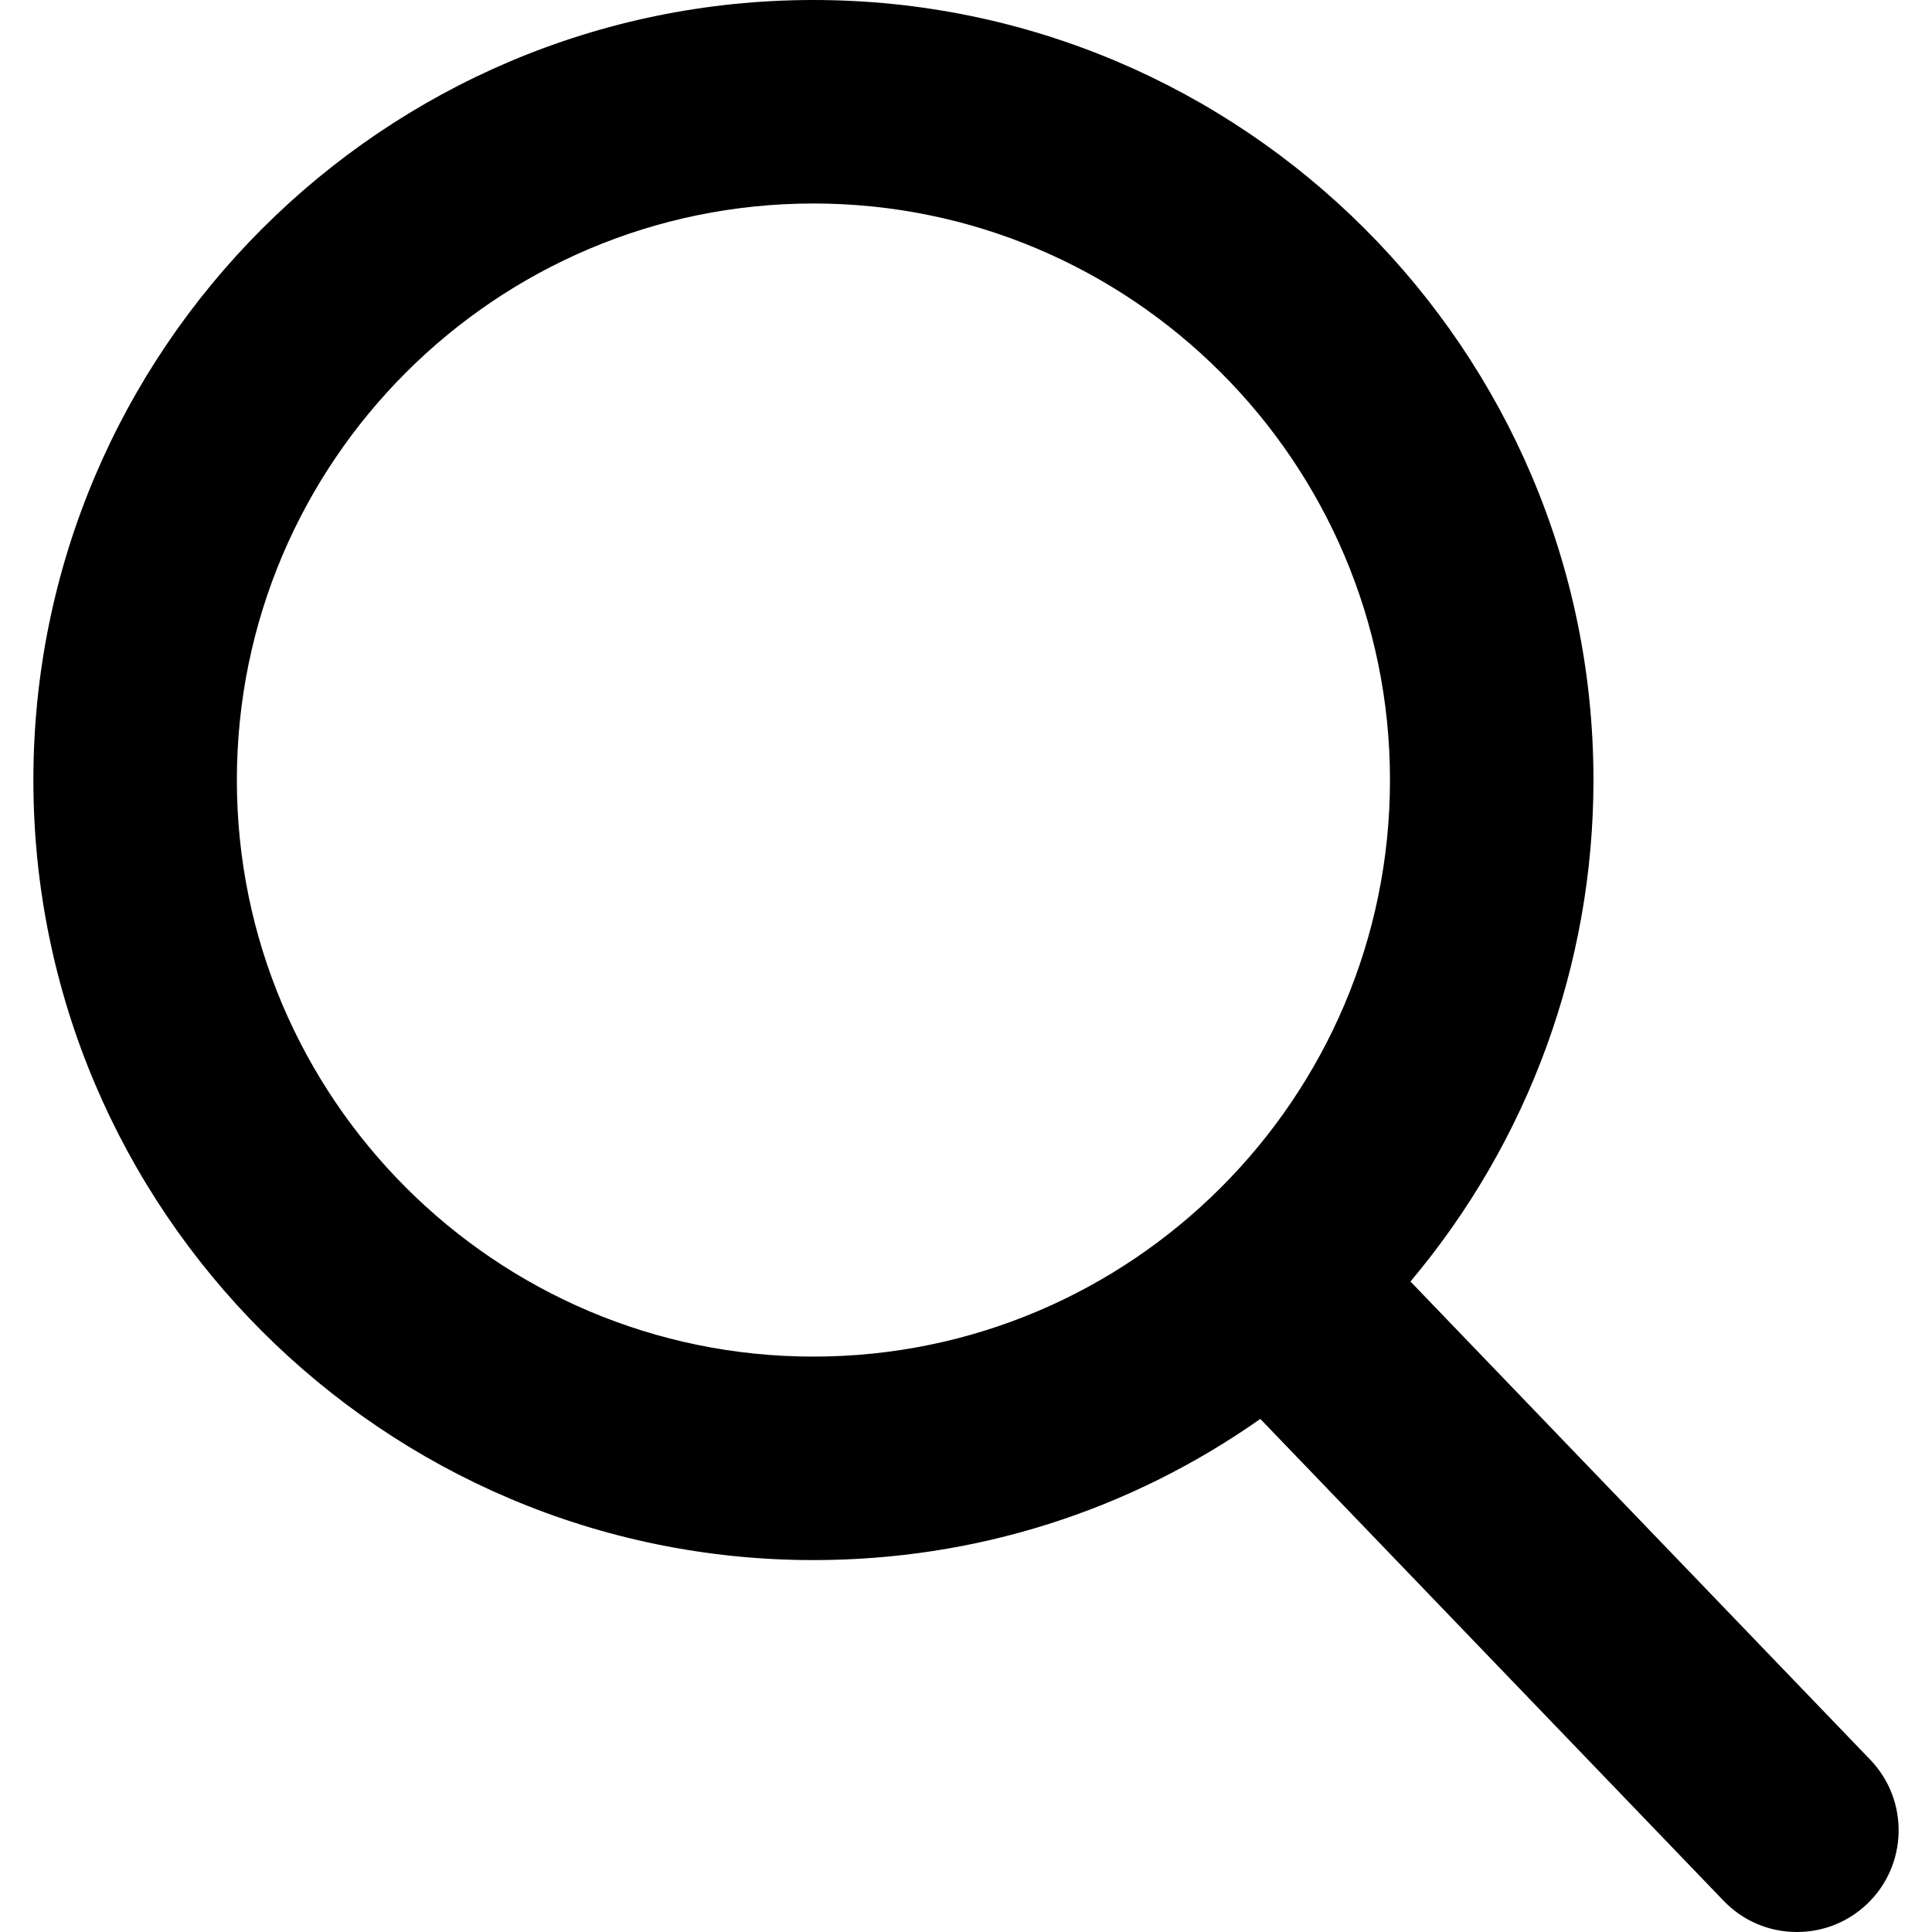
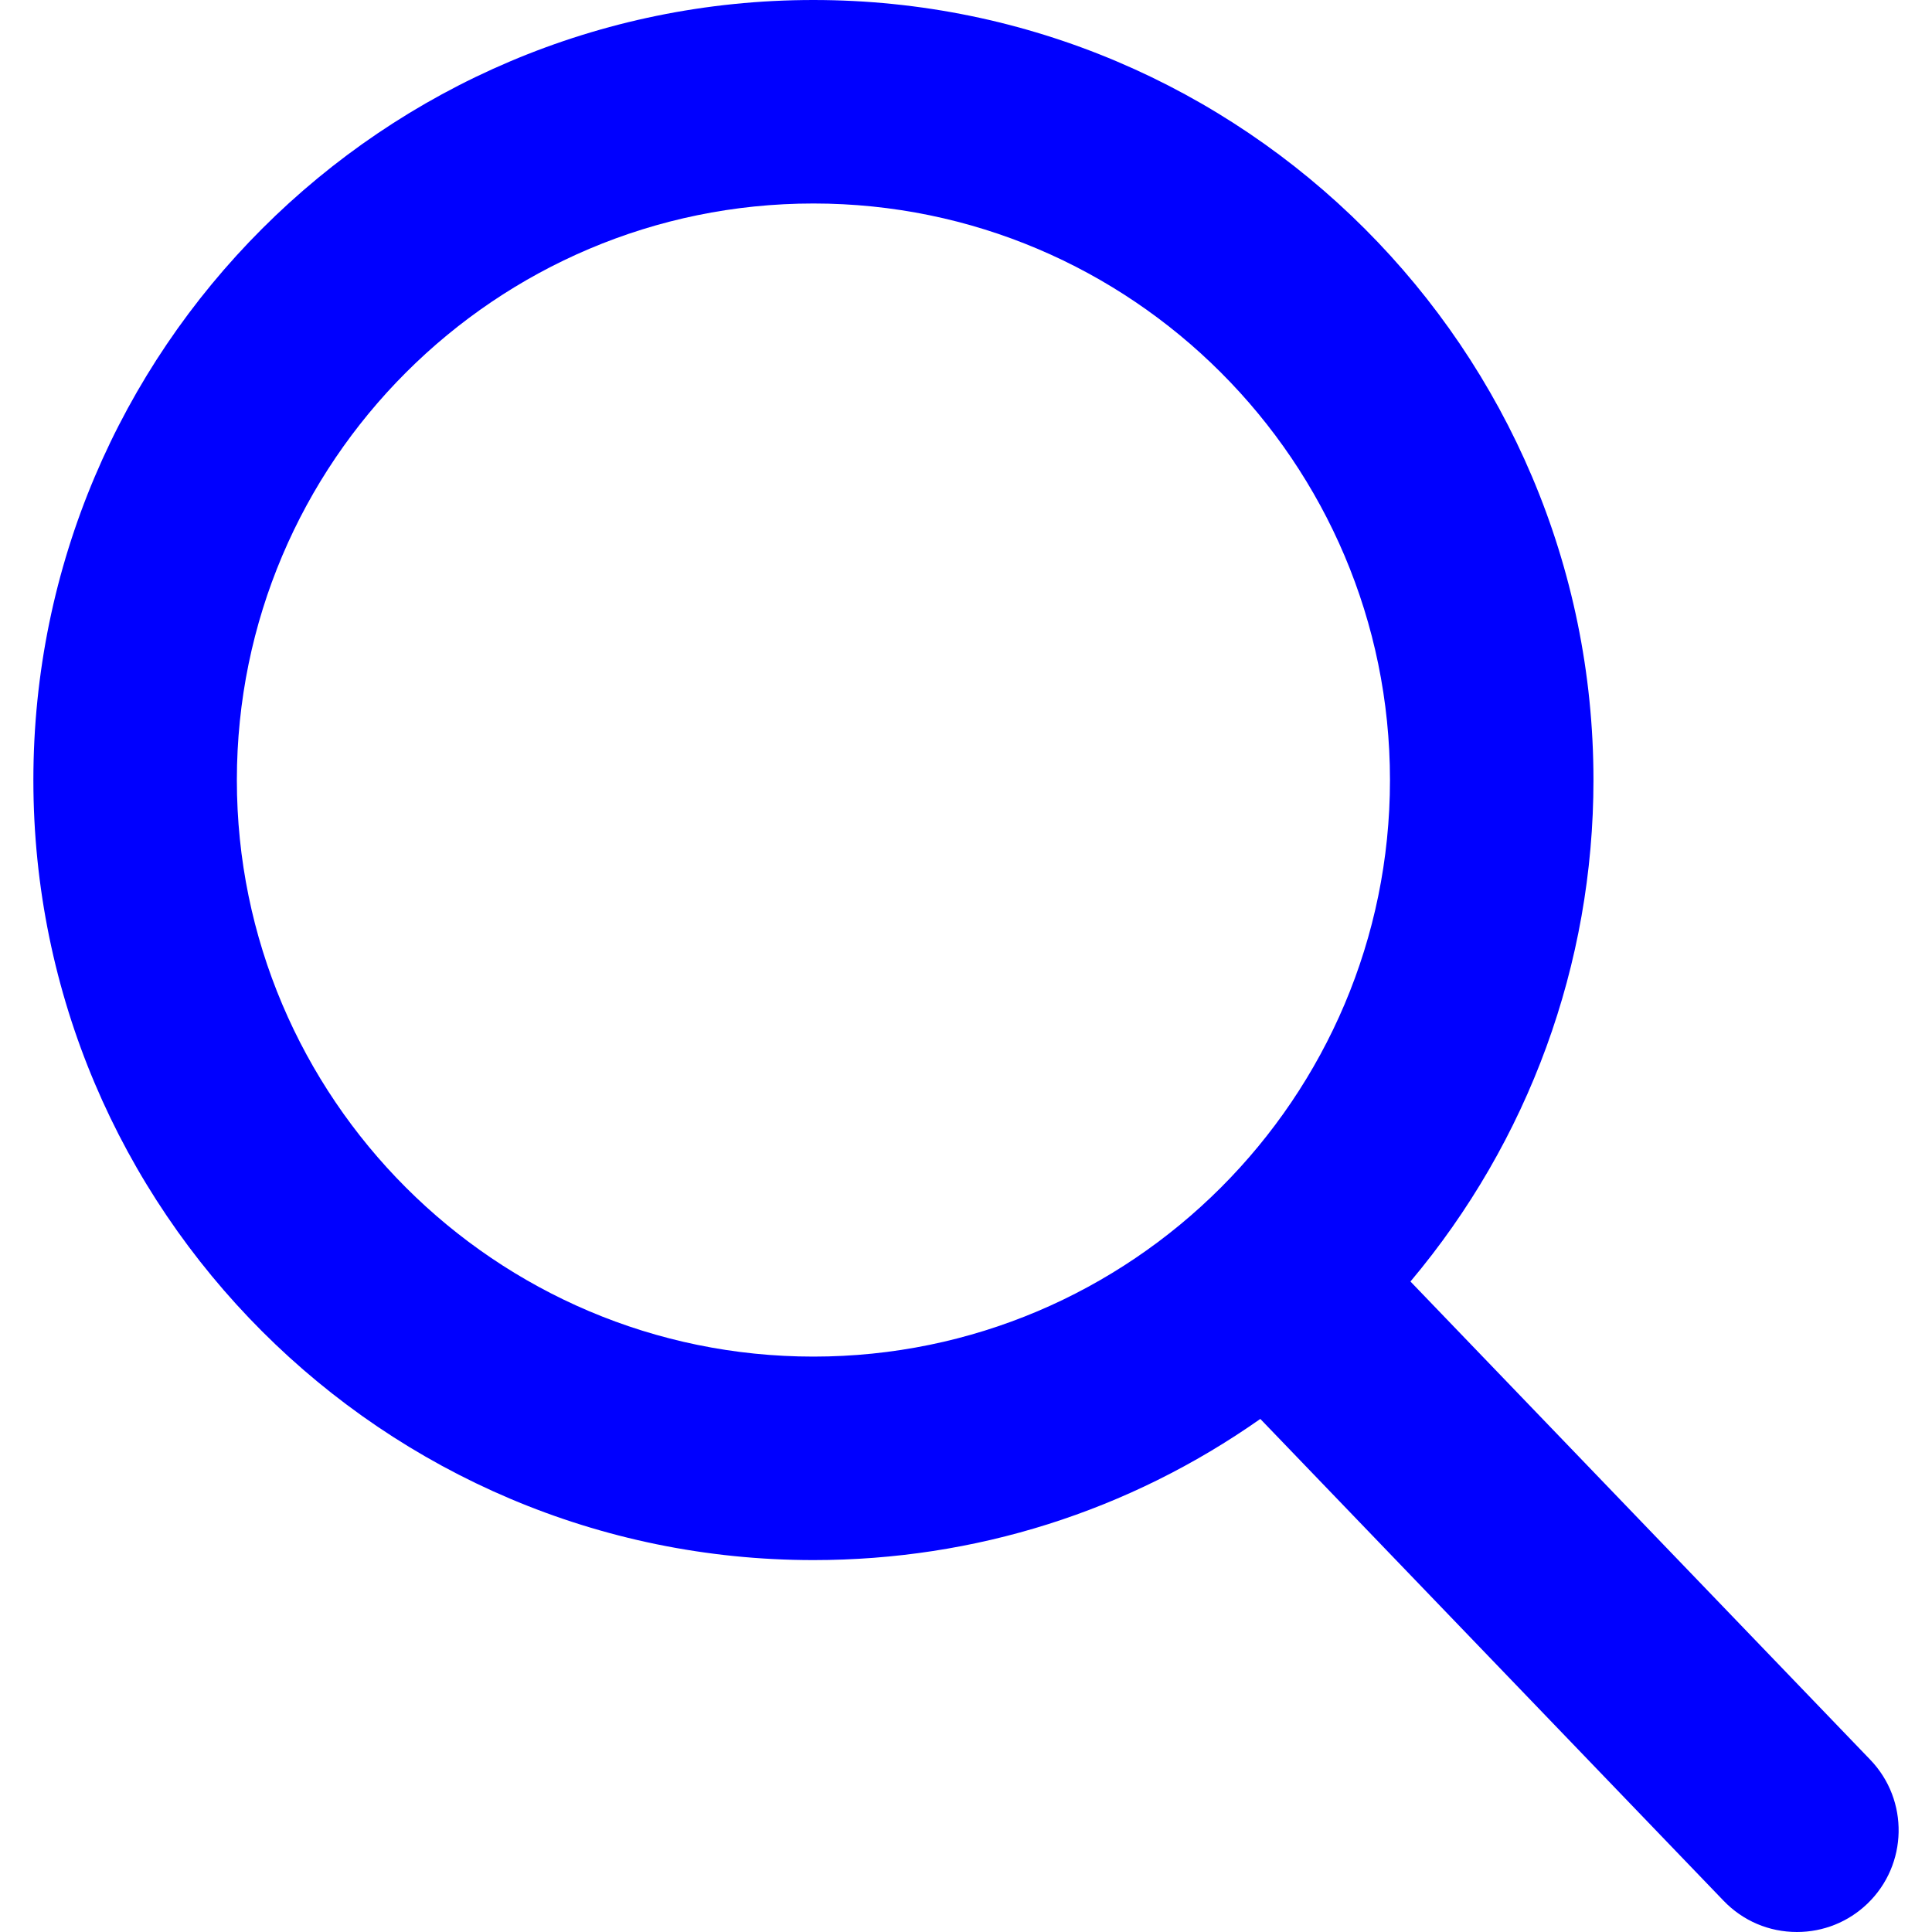
- <svg xmlns="http://www.w3.org/2000/svg" version="1.1" id="Capa_1" x="0px" y="0px" viewBox="0 0 56.966 56.966" style="enable-background:new 0 0 56.966 56.966;" xml:space="preserve">
-   <path d="M55.146,51.887L41.588,37.786c3.486-4.144,5.396-9.358,5.396-14.786c0-12.682-10.318-23-23-23s-23,10.318-23,23  s10.318,23,23,23c4.761,0,9.298-1.436,13.177-4.162l13.661,14.208c0.571,0.593,1.339,0.92,2.162,0.92  c0.779,0,1.518-0.297,2.079-0.837C56.255,54.982,56.293,53.08,55.146,51.887z M23.984,6c9.374,0,17,7.626,17,17s-7.626,17-17,17  s-17-7.626-17-17S14.61,6,23.984,6z" />
+ <svg xmlns="http://www.w3.org/2000/svg" version="1.1" x="0px" y="0px" viewBox="0 0 56.966 56.966" style="enable-background:new 0 0 56.966 56.966;" xml:space="preserve">
+   <g fill="blue">
+     <path d="M55.146,51.887L41.588,37.786c3.486-4.144,5.396-9.358,5.396-14.786c0-12.682-10.318-23-23-23s-23,10.318-23,23     s10.318,23,23,23c4.761,0,9.298-1.436,13.177-4.162l13.661,14.208c0.571,0.593,1.339,0.92,2.162,0.92     c0.779,0,1.518-0.297,2.079-0.837C56.255,54.982,56.293,53.08,55.146,51.887z M23.984,6c9.374,0,17,7.626,17,17s-7.626,17-17,17     s-17-7.626-17-17S14.61,6,23.984,6z" />
+   </g>
</svg>
